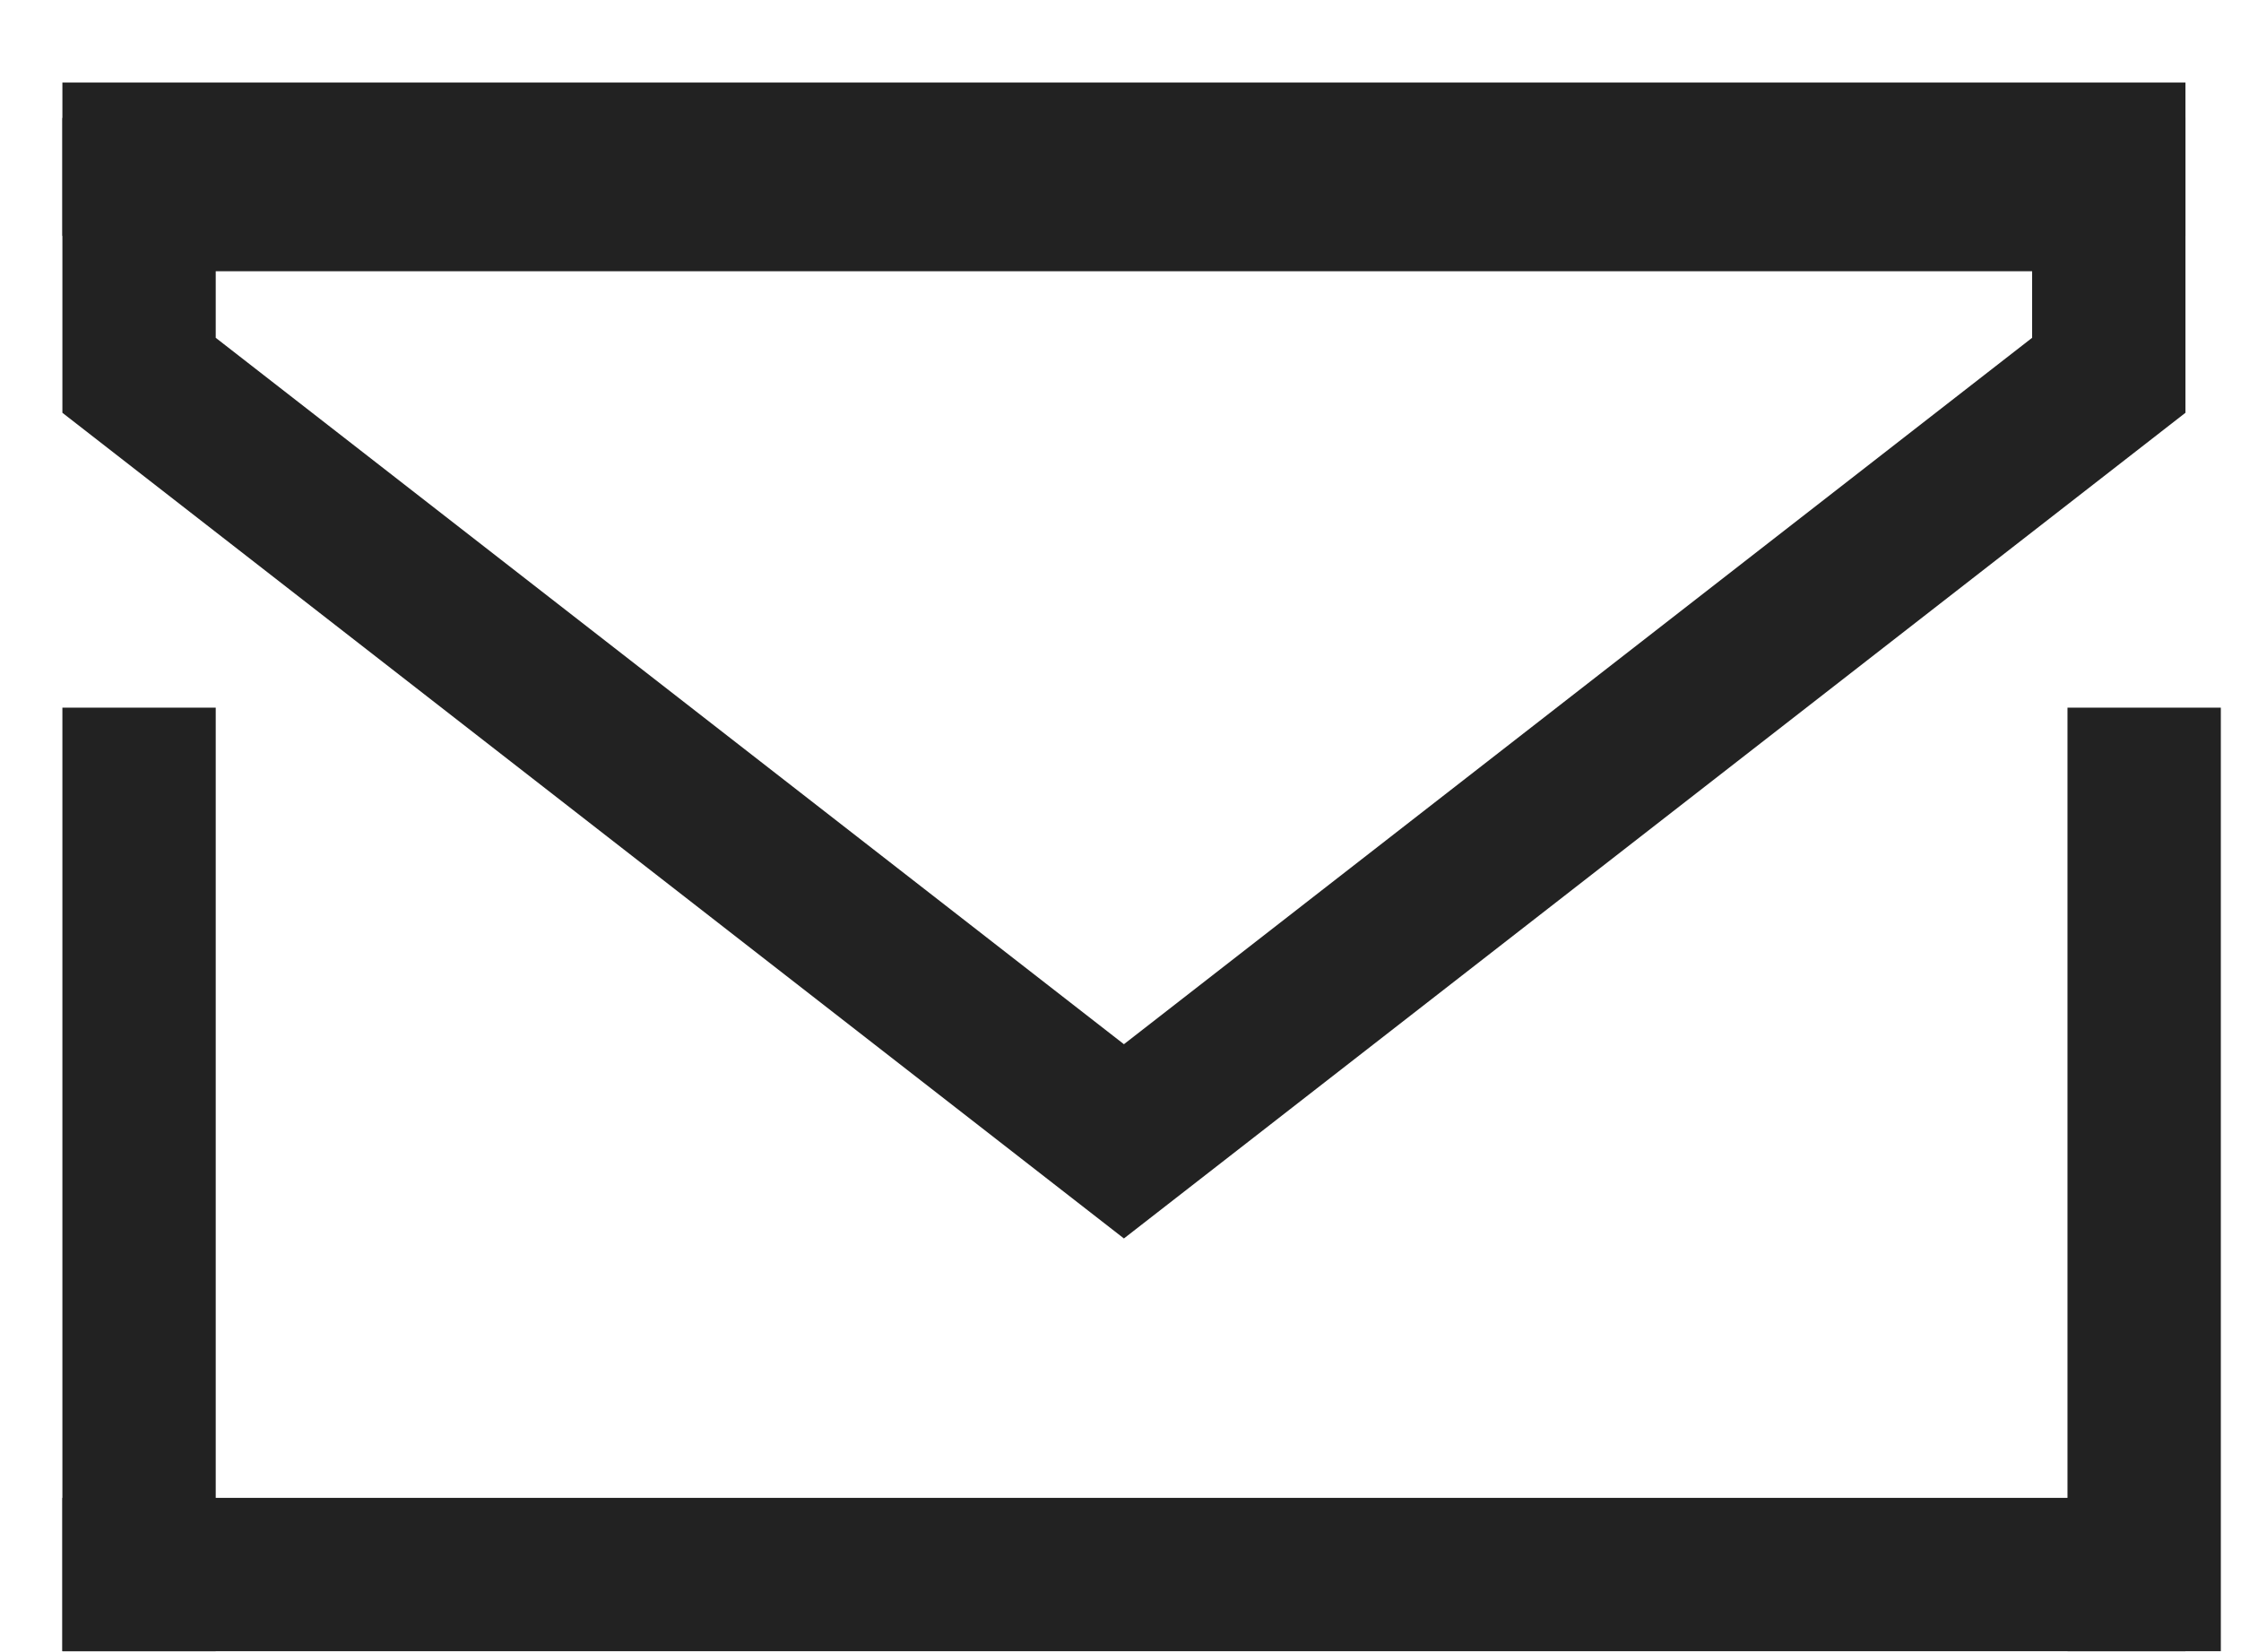
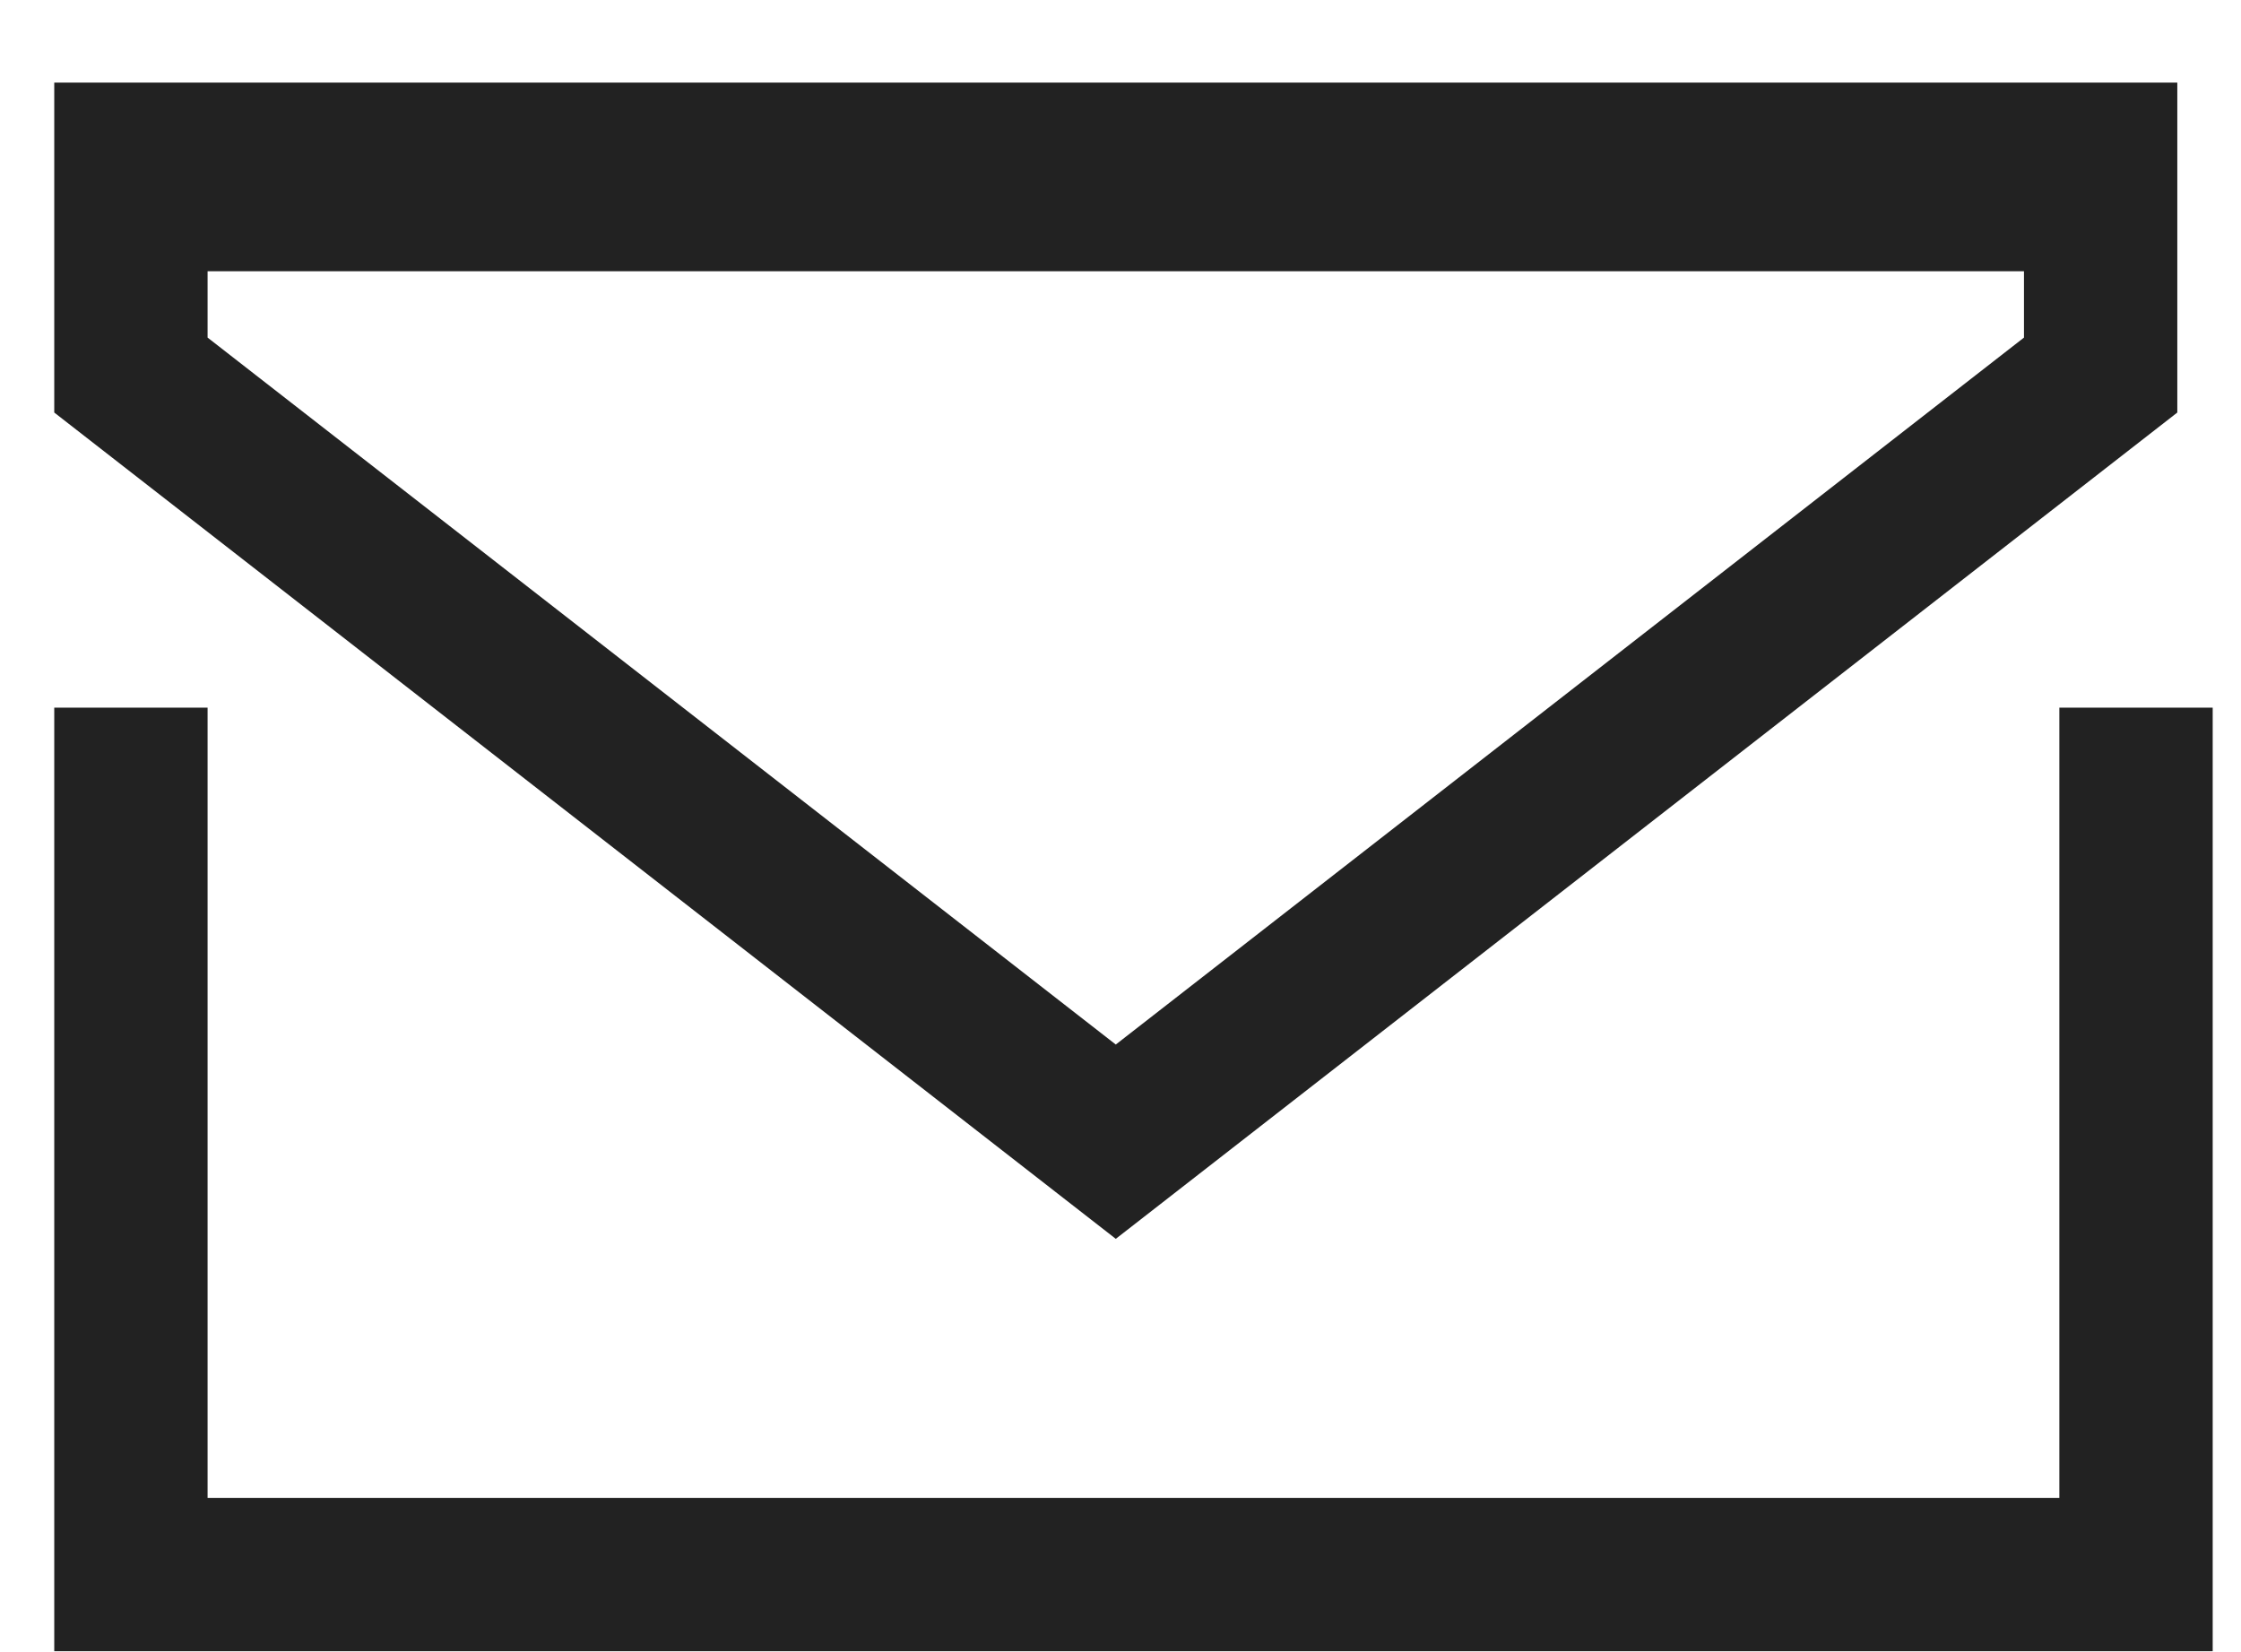
<svg xmlns="http://www.w3.org/2000/svg" width="19" height="14" viewBox="0 0 19 14" fill="none">
-   <line x1="1.179" y1="6" x2="1.179" y2="14" stroke="#222222" stroke-width="1.3" />
-   <line x1="18.179" y1="6" x2="18.179" y2="14" stroke="#222222" stroke-width="1.3" />
-   <line x1="0.529" y1="13.35" x2="18.529" y2="13.35" stroke="#222222" stroke-width="1.3" />
-   <line x1="0.529" y1="1.35" x2="18.529" y2="1.35" stroke="#222222" stroke-width="1.3" />
-   <path d="M17.879 3.182L9.529 9.677L1.179 3.182V1.65H4.029L9.529 1.65H14.529H17.879V3.182Z" stroke="#222222" stroke-width="1.3" />
+   <path stroke="#222" stroke-width="1.3" d="M1.11 6v8M18.11 6v8M.46 13.35h18M.46 1.35h18M17.81 3.18l-8.35 6.5-8.35-6.5V1.65h16.7v1.53Z" />
</svg>
